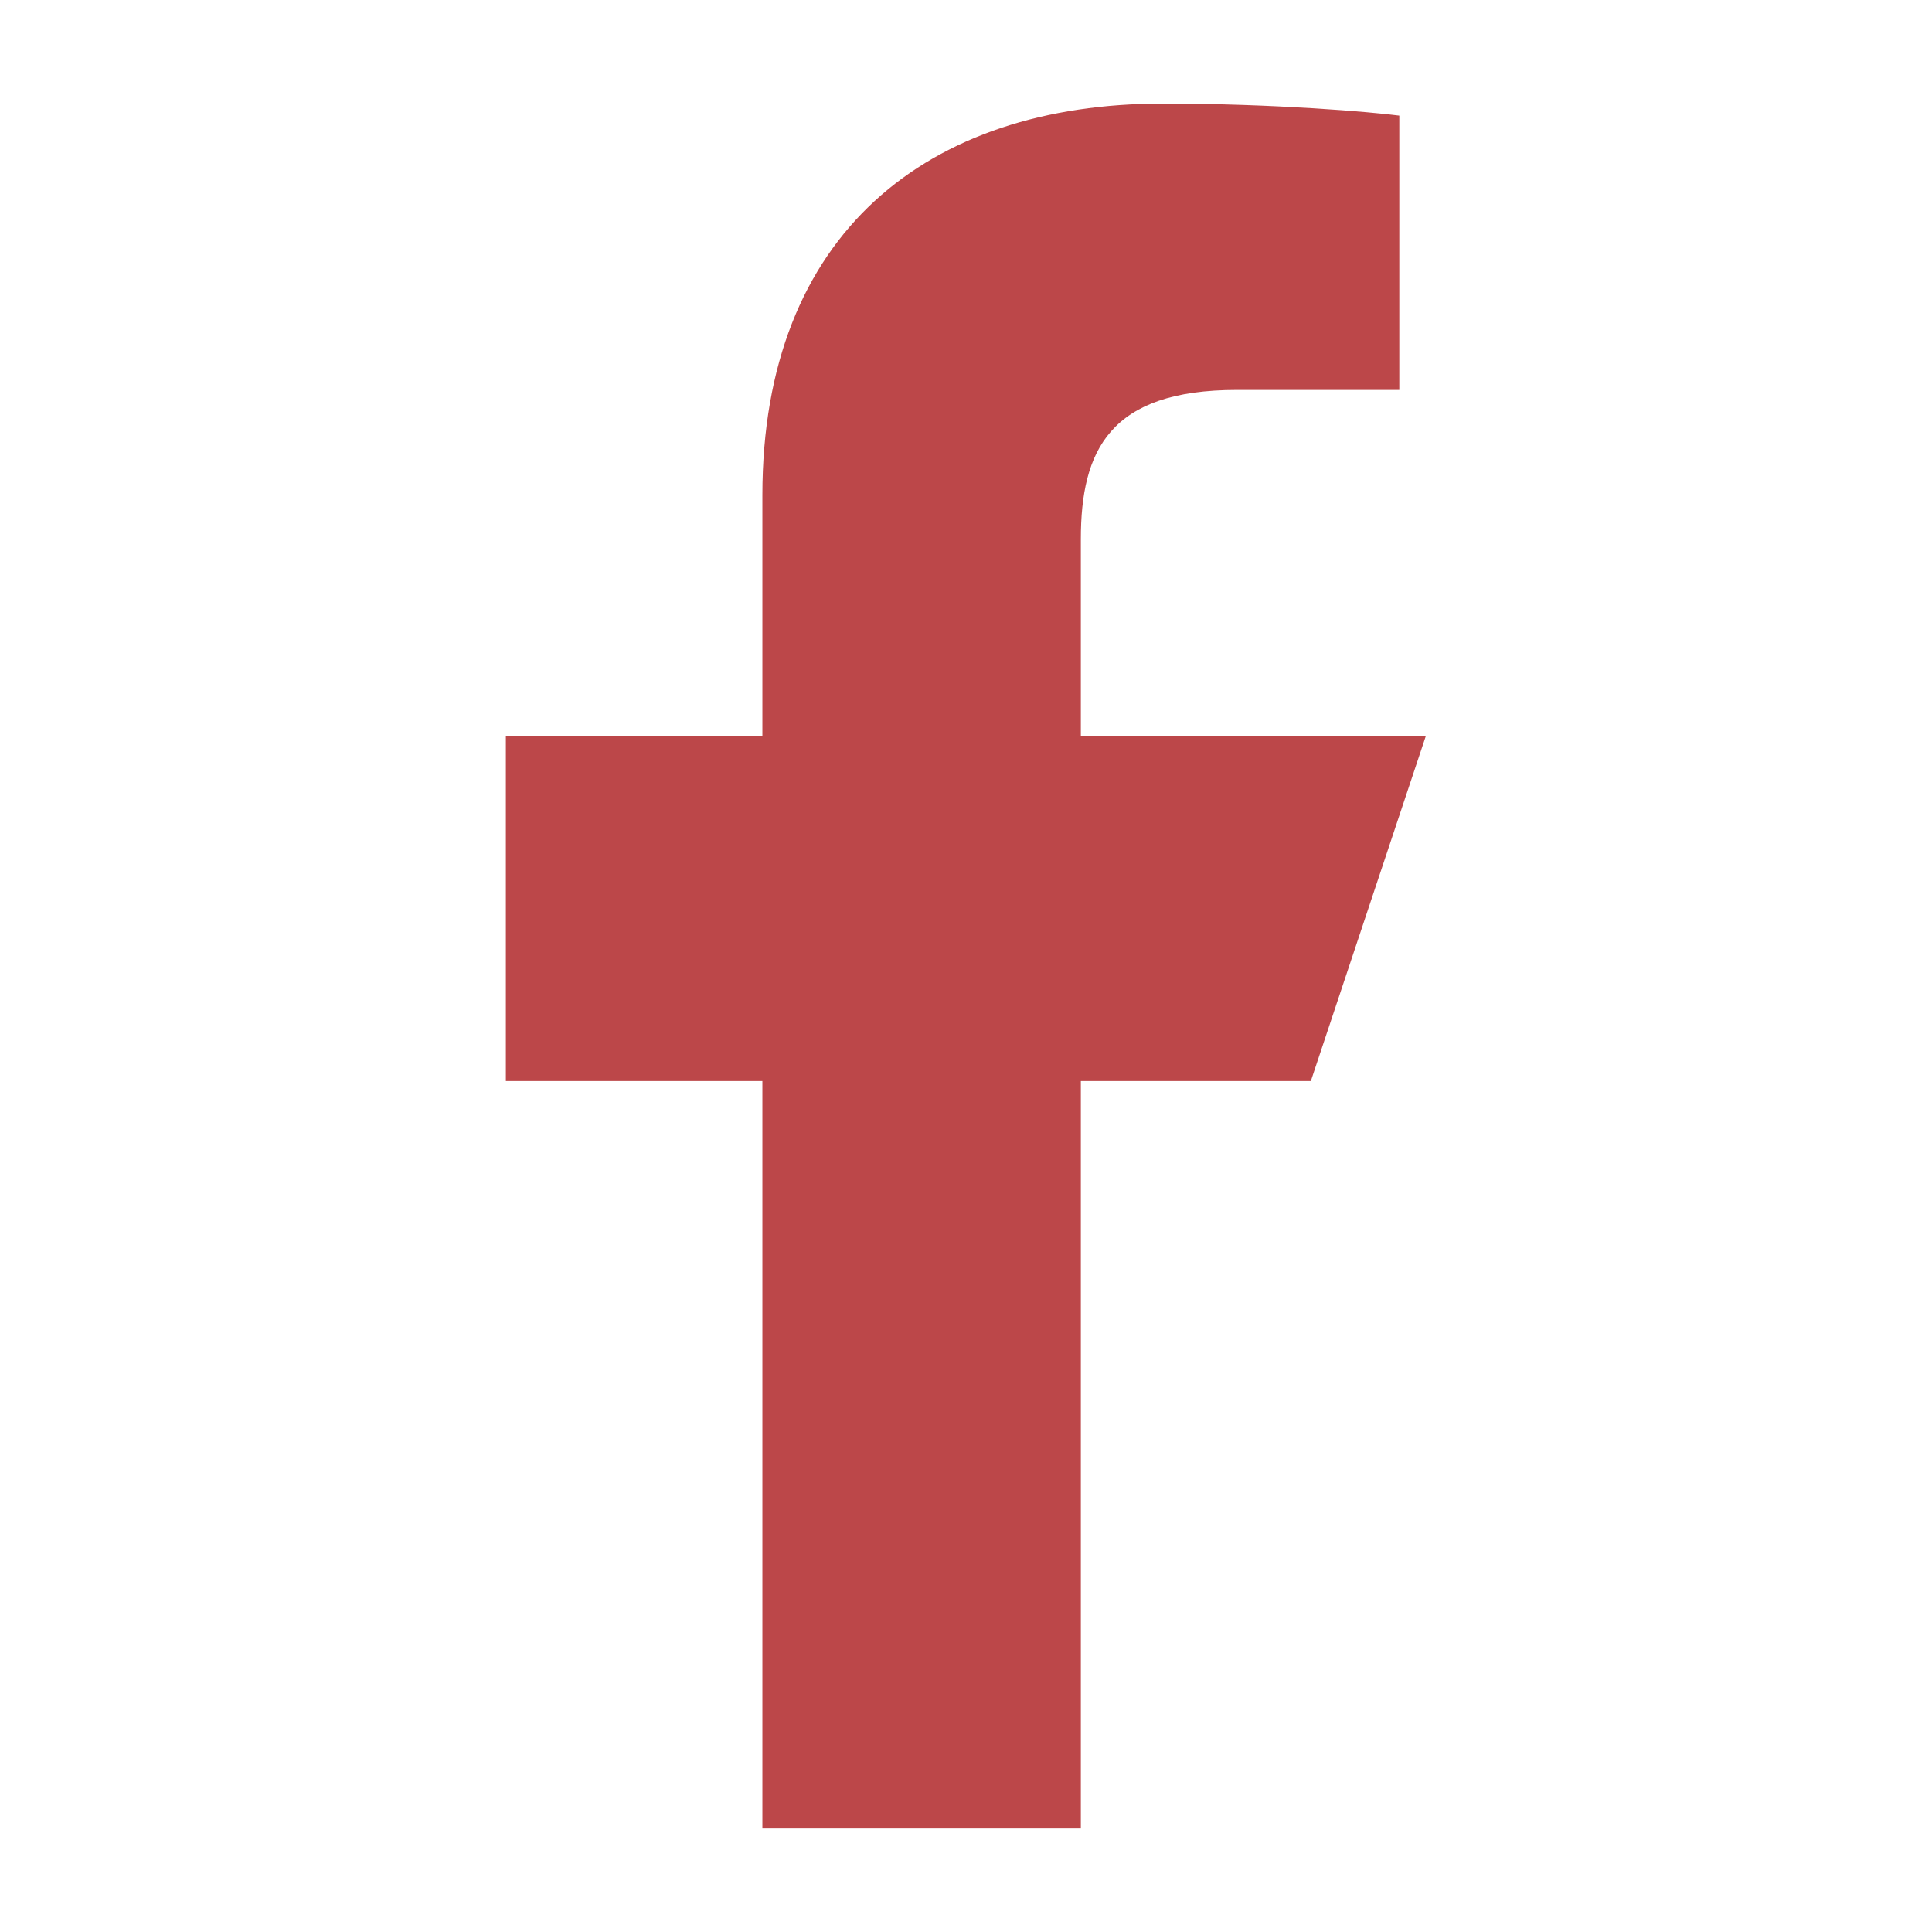
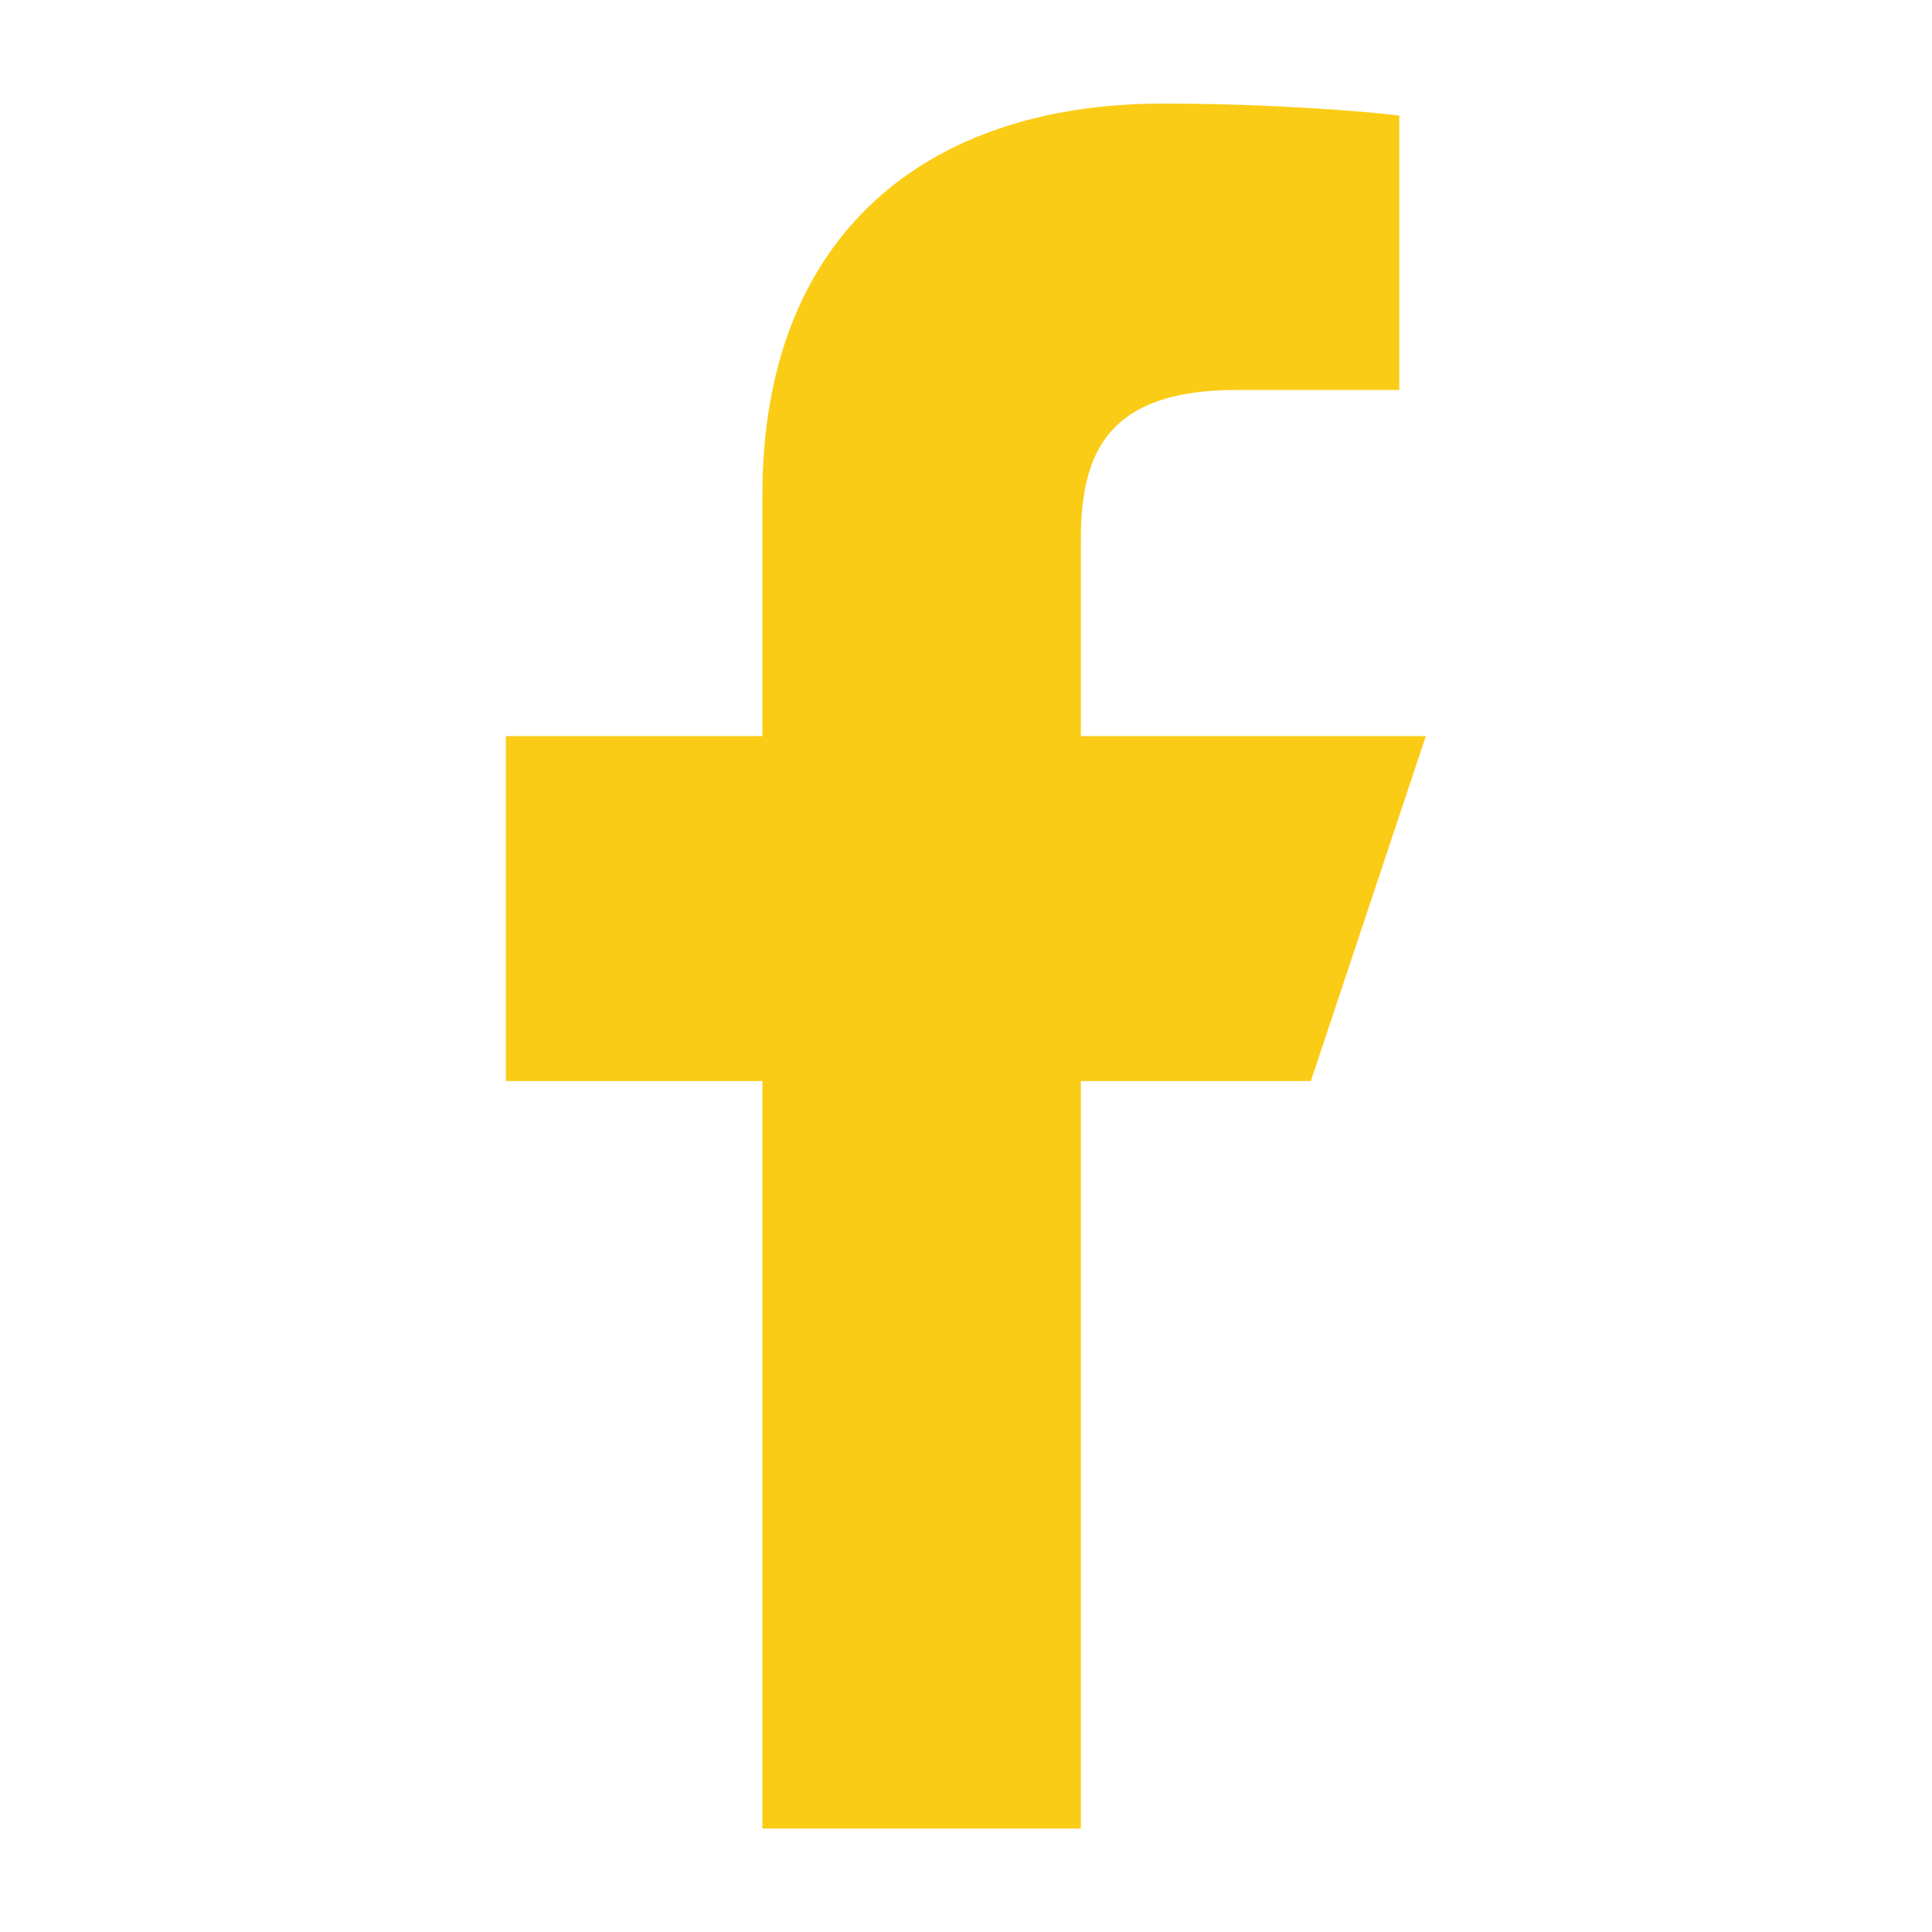
<svg xmlns="http://www.w3.org/2000/svg" width="20" height="20" viewBox="0 0 18 18" fill="none">
  <g clip-path="url(#clip0_702_32826)">
-     <path d="M7.103 17.036V10.072H4.713V6.858H7.103V4.613C7.103 2.168 8.651 0.965 10.832 0.965C11.877 0.965 12.775 1.043 13.037 1.077V3.633L11.524 3.633C10.338 3.633 10.07 4.197 10.07 5.024V6.858H13.284L12.213 10.072H10.07V17.036H7.103Z" fill="#bc4749" />
+     <path d="M7.103 17.036V10.072H4.713V6.858H7.103V4.613C7.103 2.168 8.651 0.965 10.832 0.965C11.877 0.965 12.775 1.043 13.037 1.077V3.633L11.524 3.633C10.338 3.633 10.07 4.197 10.07 5.024V6.858H13.284L12.213 10.072H10.07V17.036H7.103Z" fill="#FACC15" />
  </g>
  <defs>
    <clipPath id="clip0_702_32826">
-       <rect width="20" height="20" fill="bc4749" transform="translate(0.427734 0.428711)" />
+       <rect width="20" height="20" fill="FACC15" transform="translate(0.427734 0.428711)" />
    </clipPath>
  </defs>
</svg>
